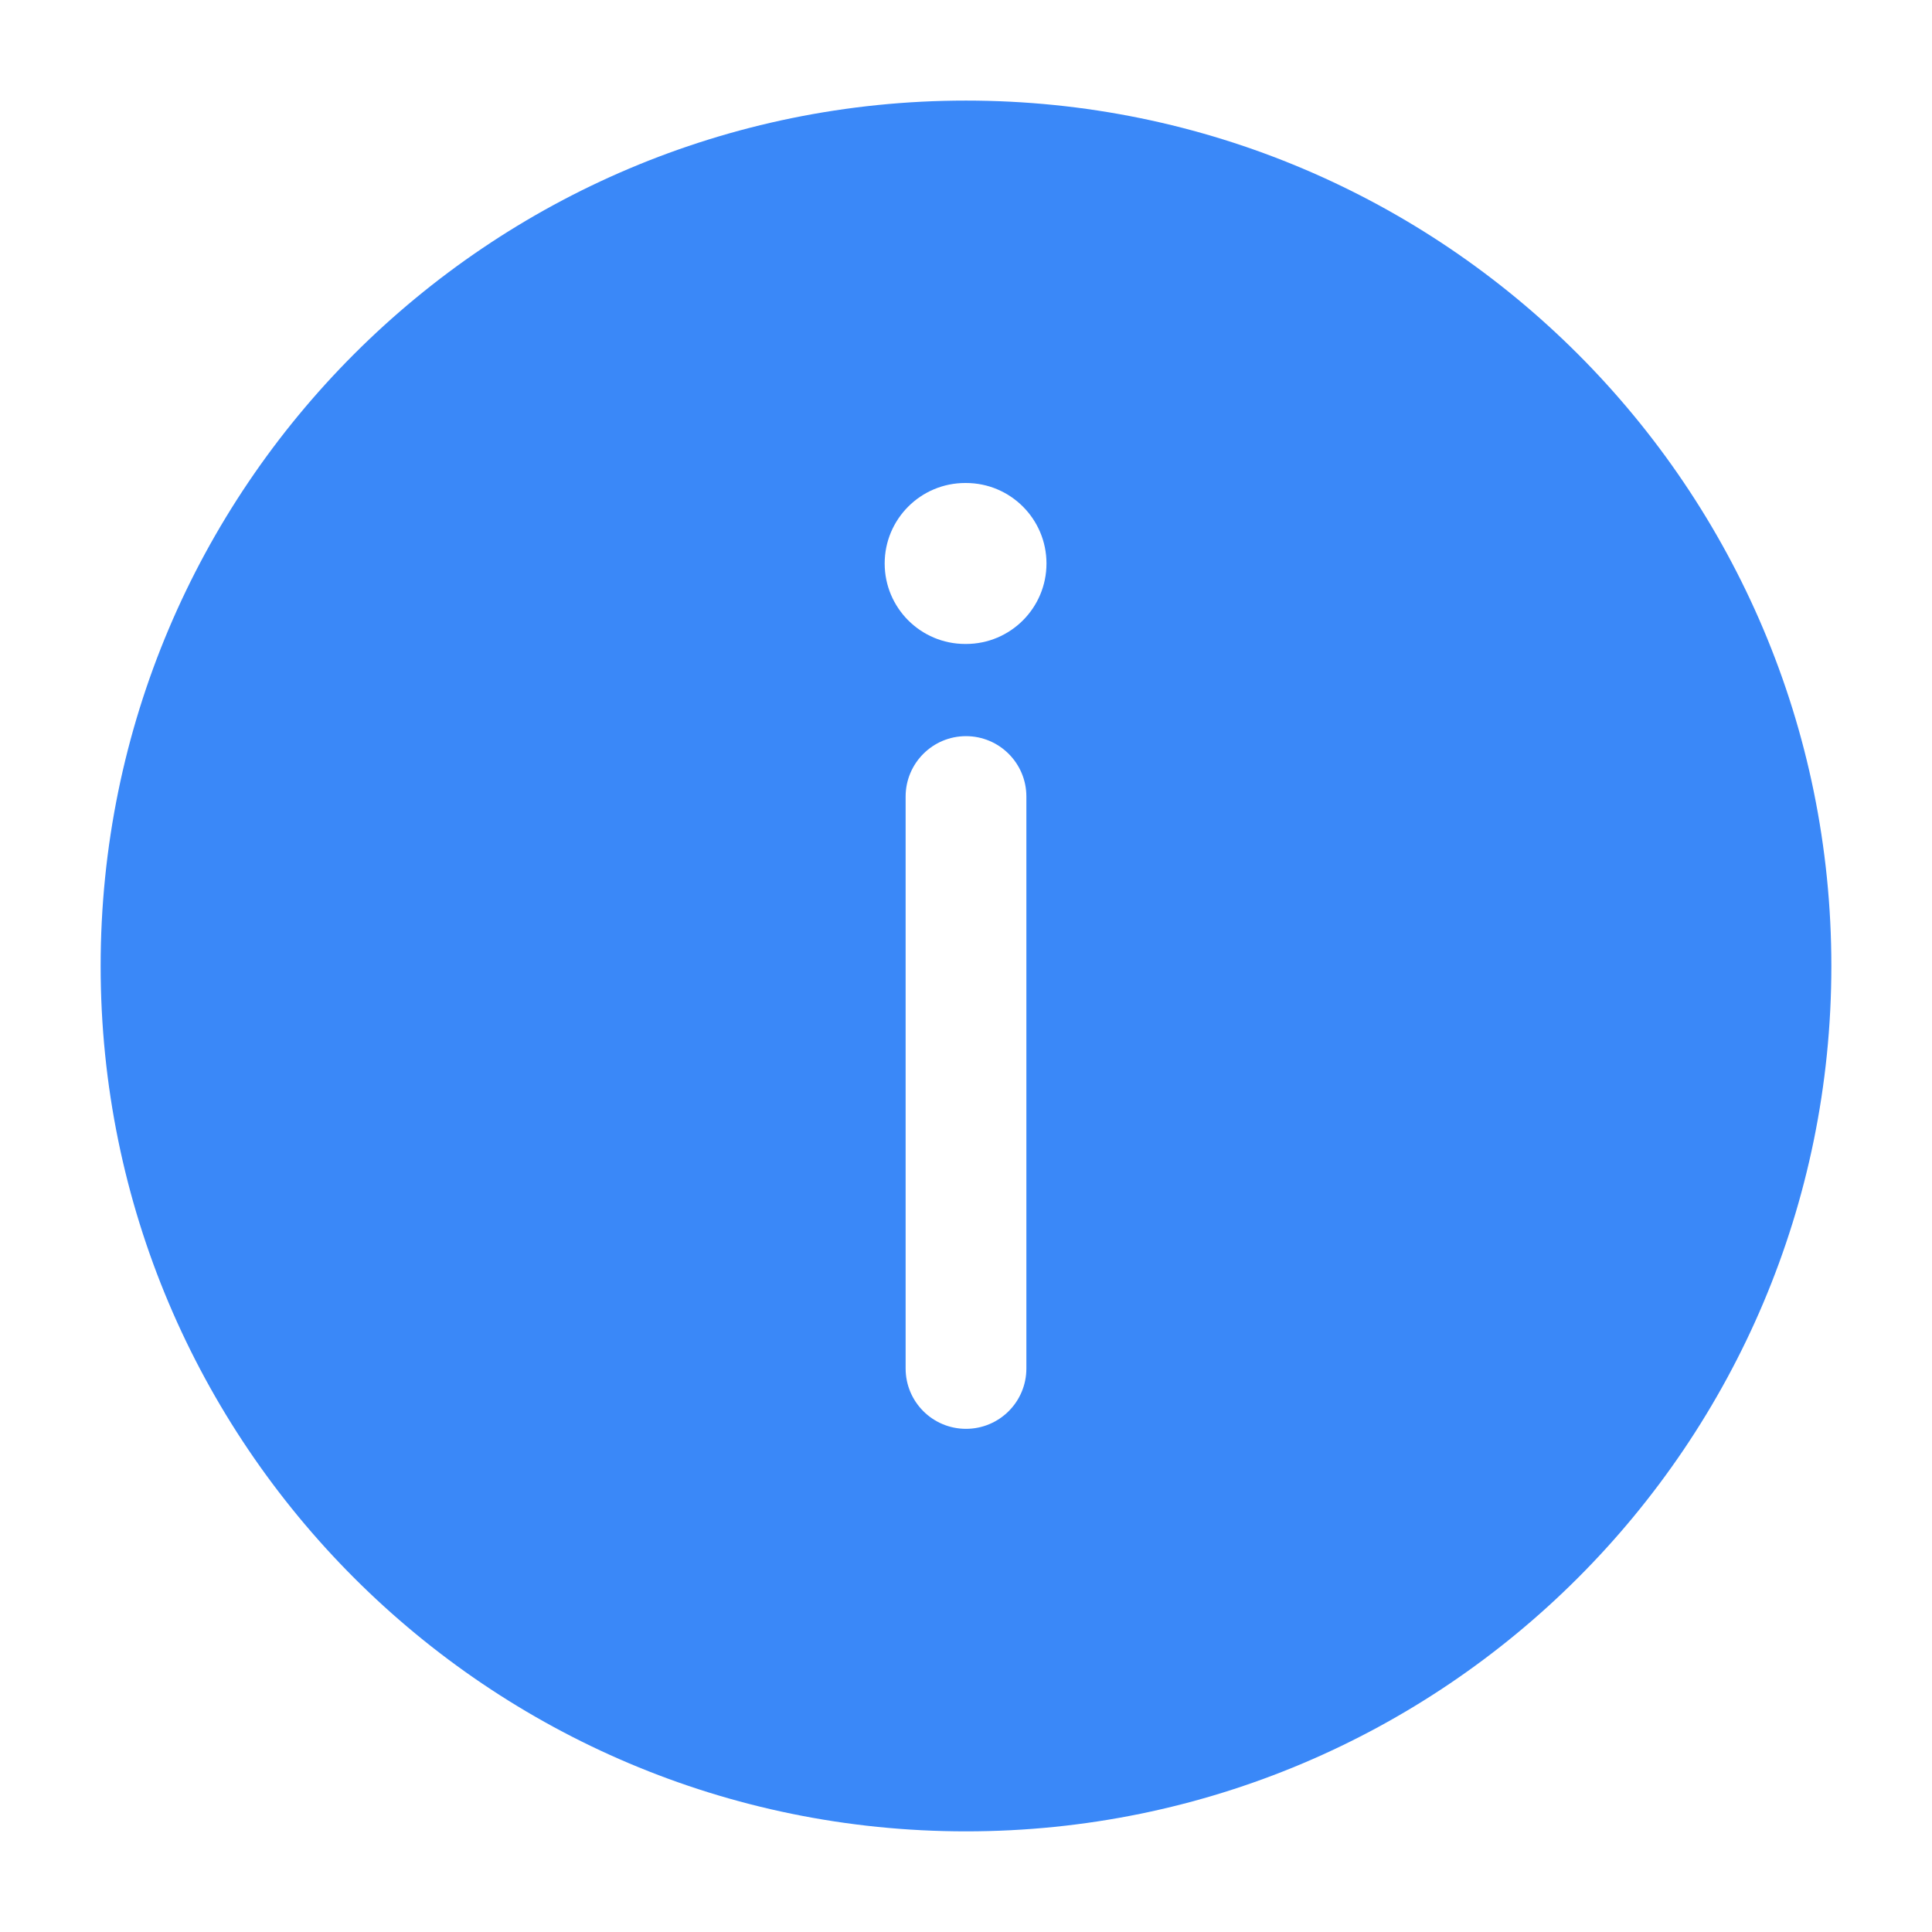
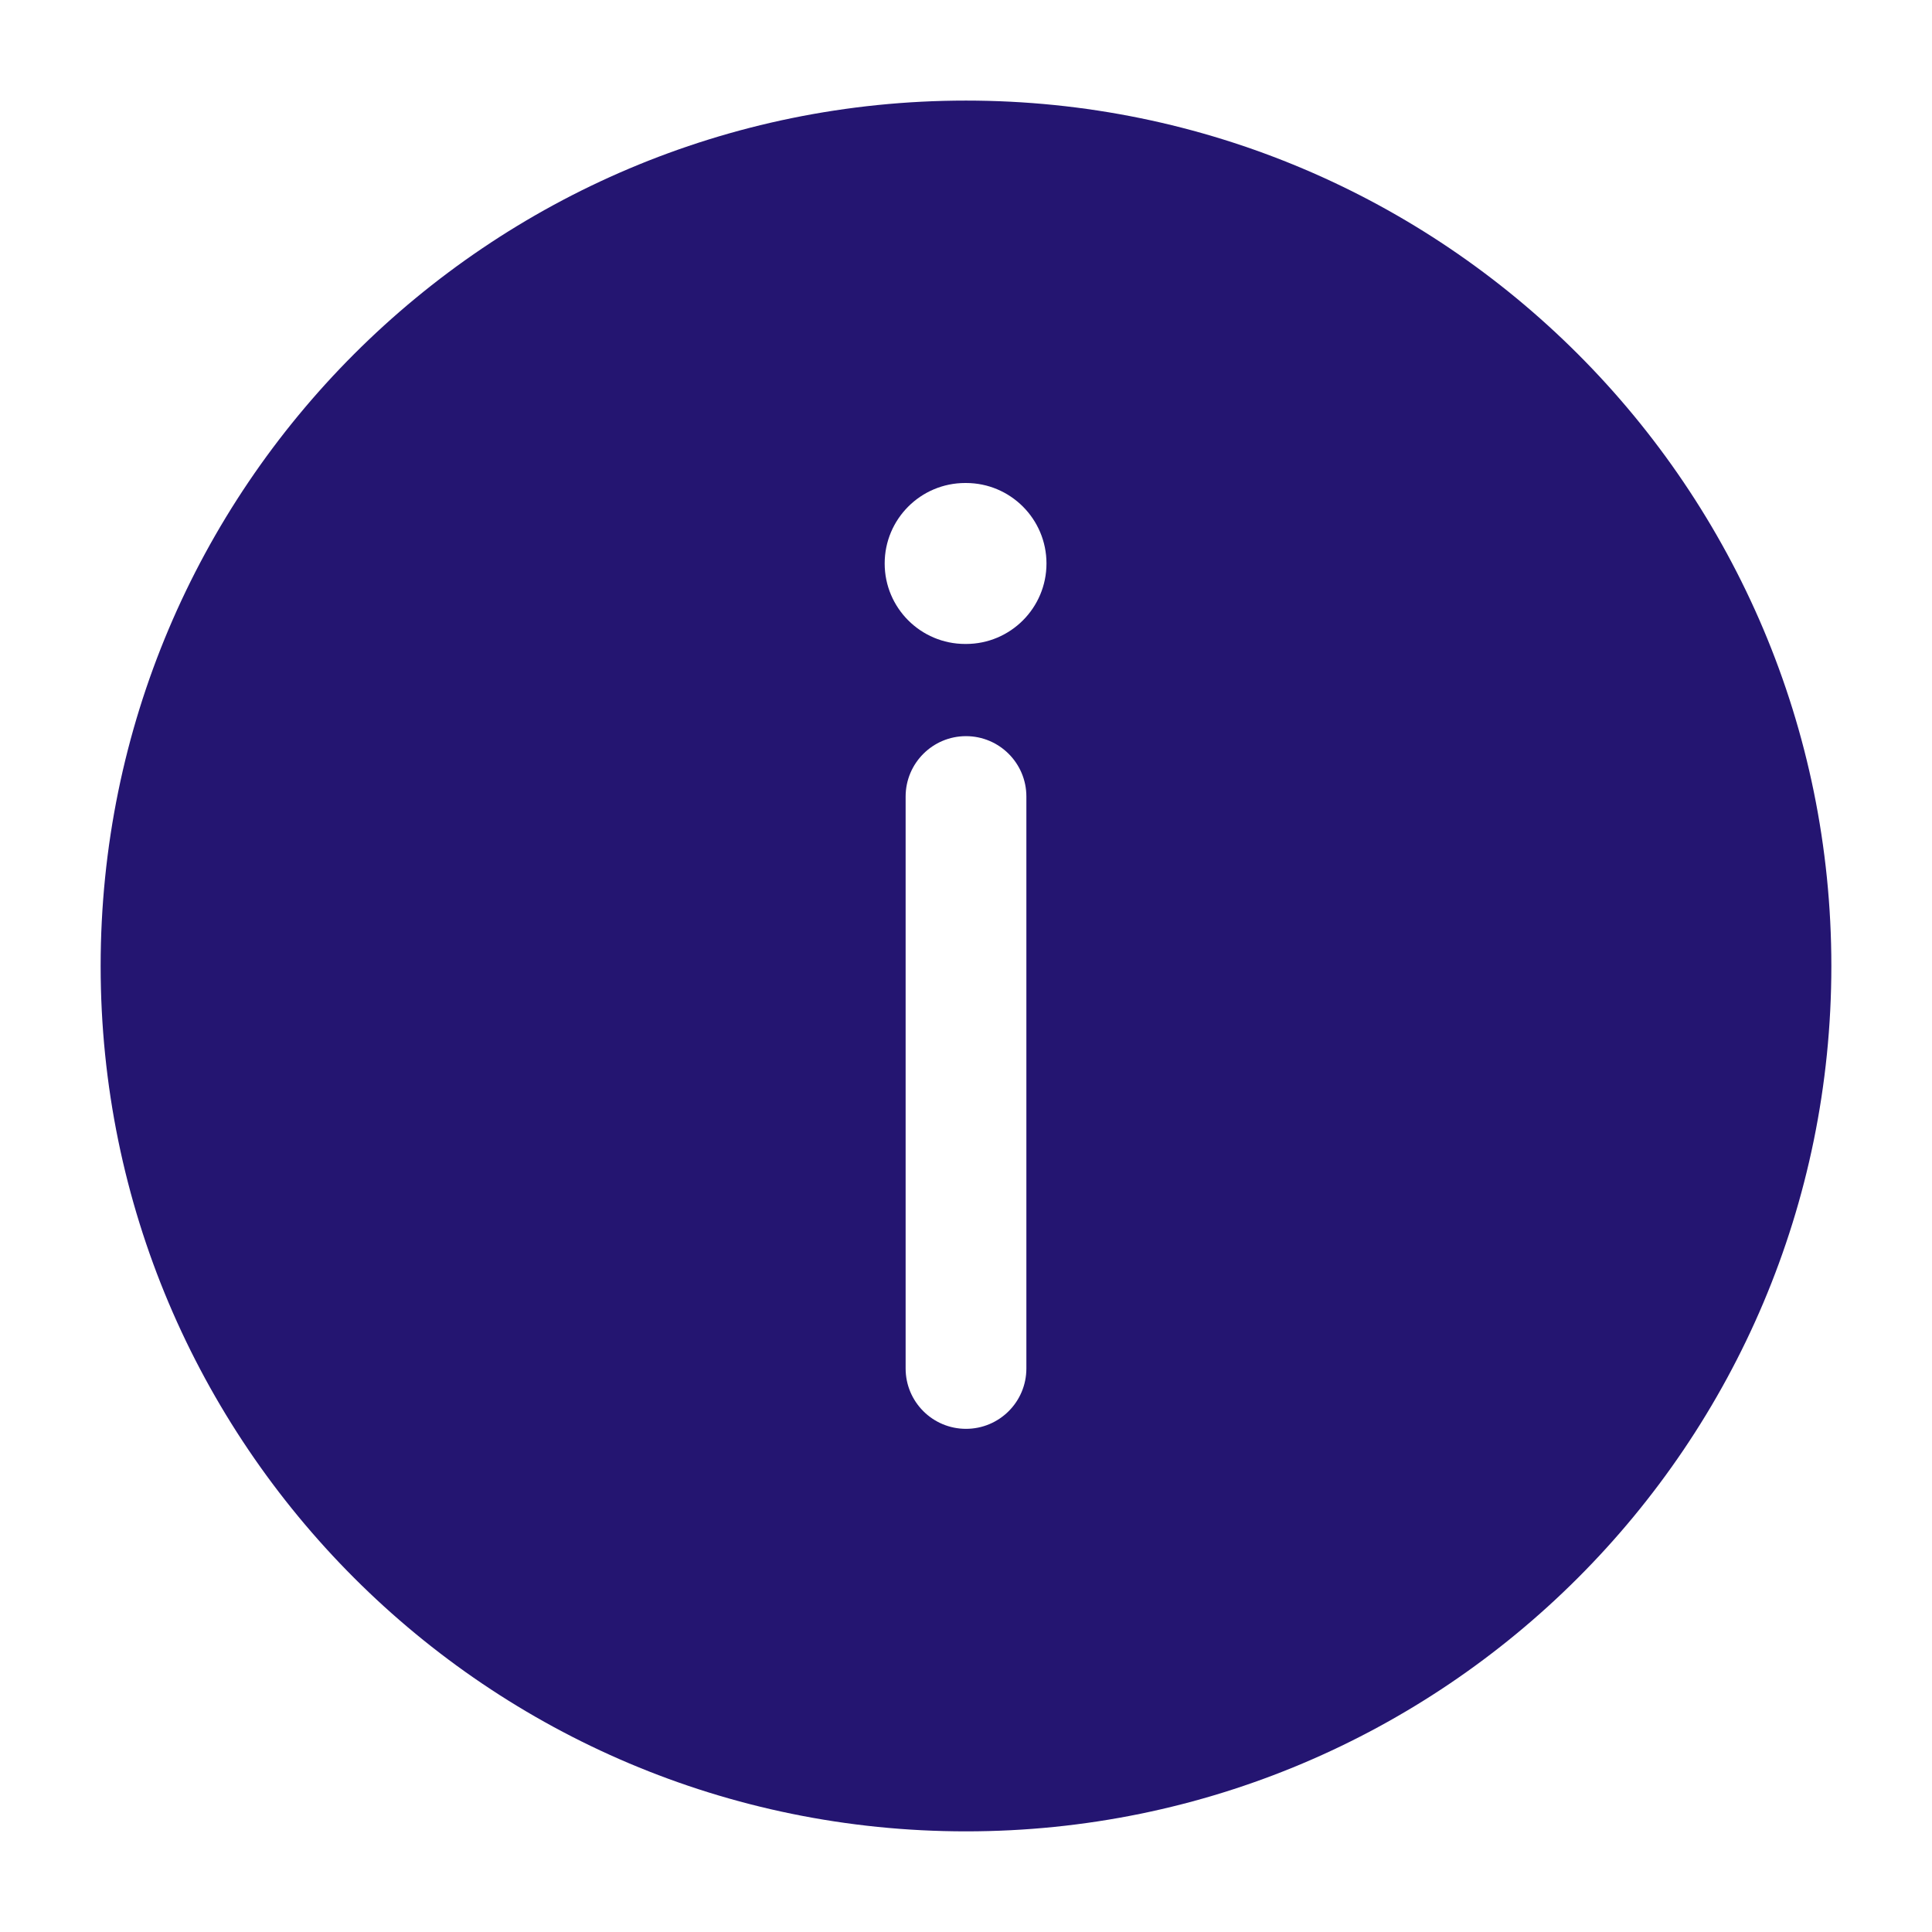
<svg xmlns="http://www.w3.org/2000/svg" width="32" height="32" viewBox="0 0 32 32" fill="none">
-   <path fill-rule="evenodd" clip-rule="evenodd" d="M30.333 16C30.333 23.916 23.916 30.333 16 30.333C8.084 30.333 1.667 23.916 1.667 16C1.667 8.084 8.084 1.666 16 1.666C23.916 1.666 30.333 8.084 30.333 16ZM16 23.666C15.448 23.666 15 23.219 15 22.666V13.194C15 12.641 15.448 12.193 16 12.193C16.552 12.193 17 12.641 17 13.193V22.666C17 23.219 16.552 23.666 16 23.666ZM16 10.666C16.736 10.666 17.333 10.069 17.333 9.333C17.333 8.597 16.736 8 16 8H15.987C15.25 8 14.653 8.597 14.653 9.333C14.653 10.069 15.25 10.666 15.987 10.666H16Z" fill="#3A88F8" />
+   <path fill-rule="evenodd" clip-rule="evenodd" d="M30.333 16C30.333 23.916 23.916 30.333 16 30.333C8.084 30.333 1.667 23.916 1.667 16C1.667 8.084 8.084 1.666 16 1.666C23.916 1.666 30.333 8.084 30.333 16ZM16 23.666C15.448 23.666 15 23.219 15 22.666V13.194C15 12.641 15.448 12.193 16 12.193C16.552 12.193 17 12.641 17 13.193V22.666C17 23.219 16.552 23.666 16 23.666ZM16 10.666C16.736 10.666 17.333 10.069 17.333 9.333C17.333 8.597 16.736 8 16 8H15.987C15.25 8 14.653 8.597 14.653 9.333C14.653 10.069 15.25 10.666 15.987 10.666H16Z" fill="#241571" />
</svg>
